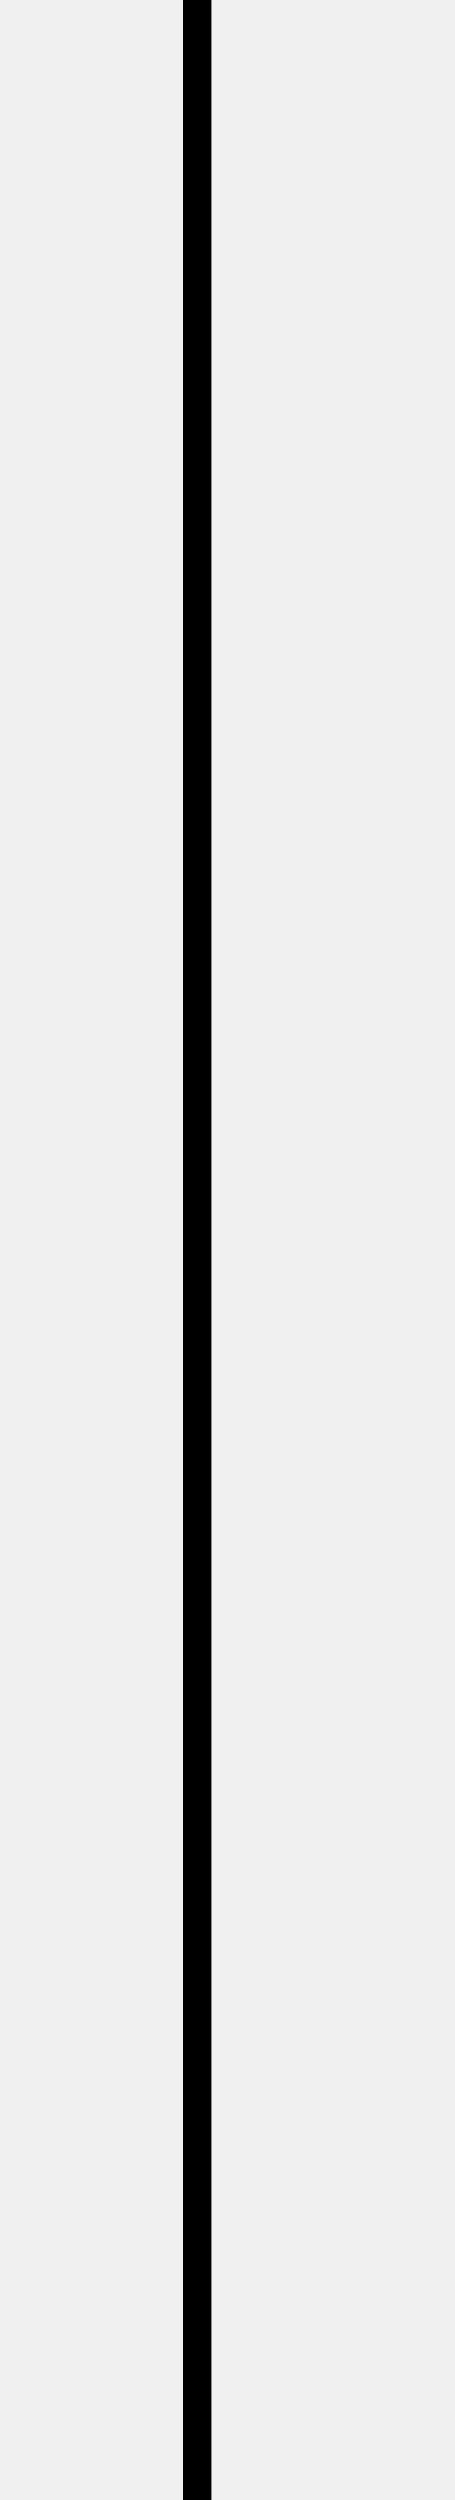
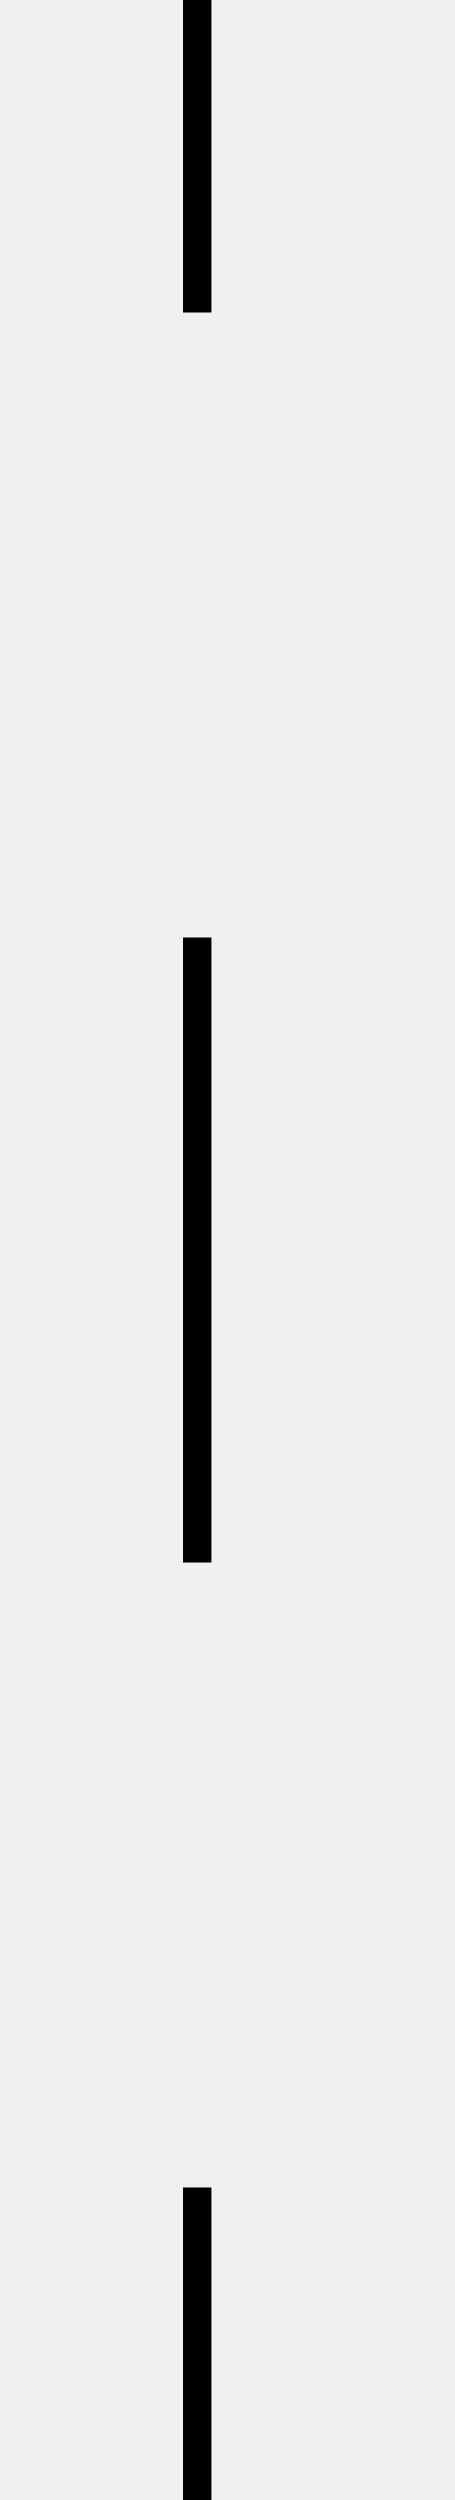
<svg xmlns="http://www.w3.org/2000/svg" width="8" height="44" viewBox="0 0 8 44" fill="none">
  <g clip-path="url(#clip0_323_23)">
-     <path d="M3.471 0L3.471 44" stroke="black" stroke-width="0.5" />
+     <path d="M3.471 0L3.471 5.5M3.471 44L3.471 38.5M3.471 27.5L3.471 22L3.471 16.5" stroke="black" stroke-width="0.5" />
  </g>
  <defs>
    <clipPath id="clip0_323_23">
      <rect width="8" height="44" fill="white" />
    </clipPath>
  </defs>
</svg>
